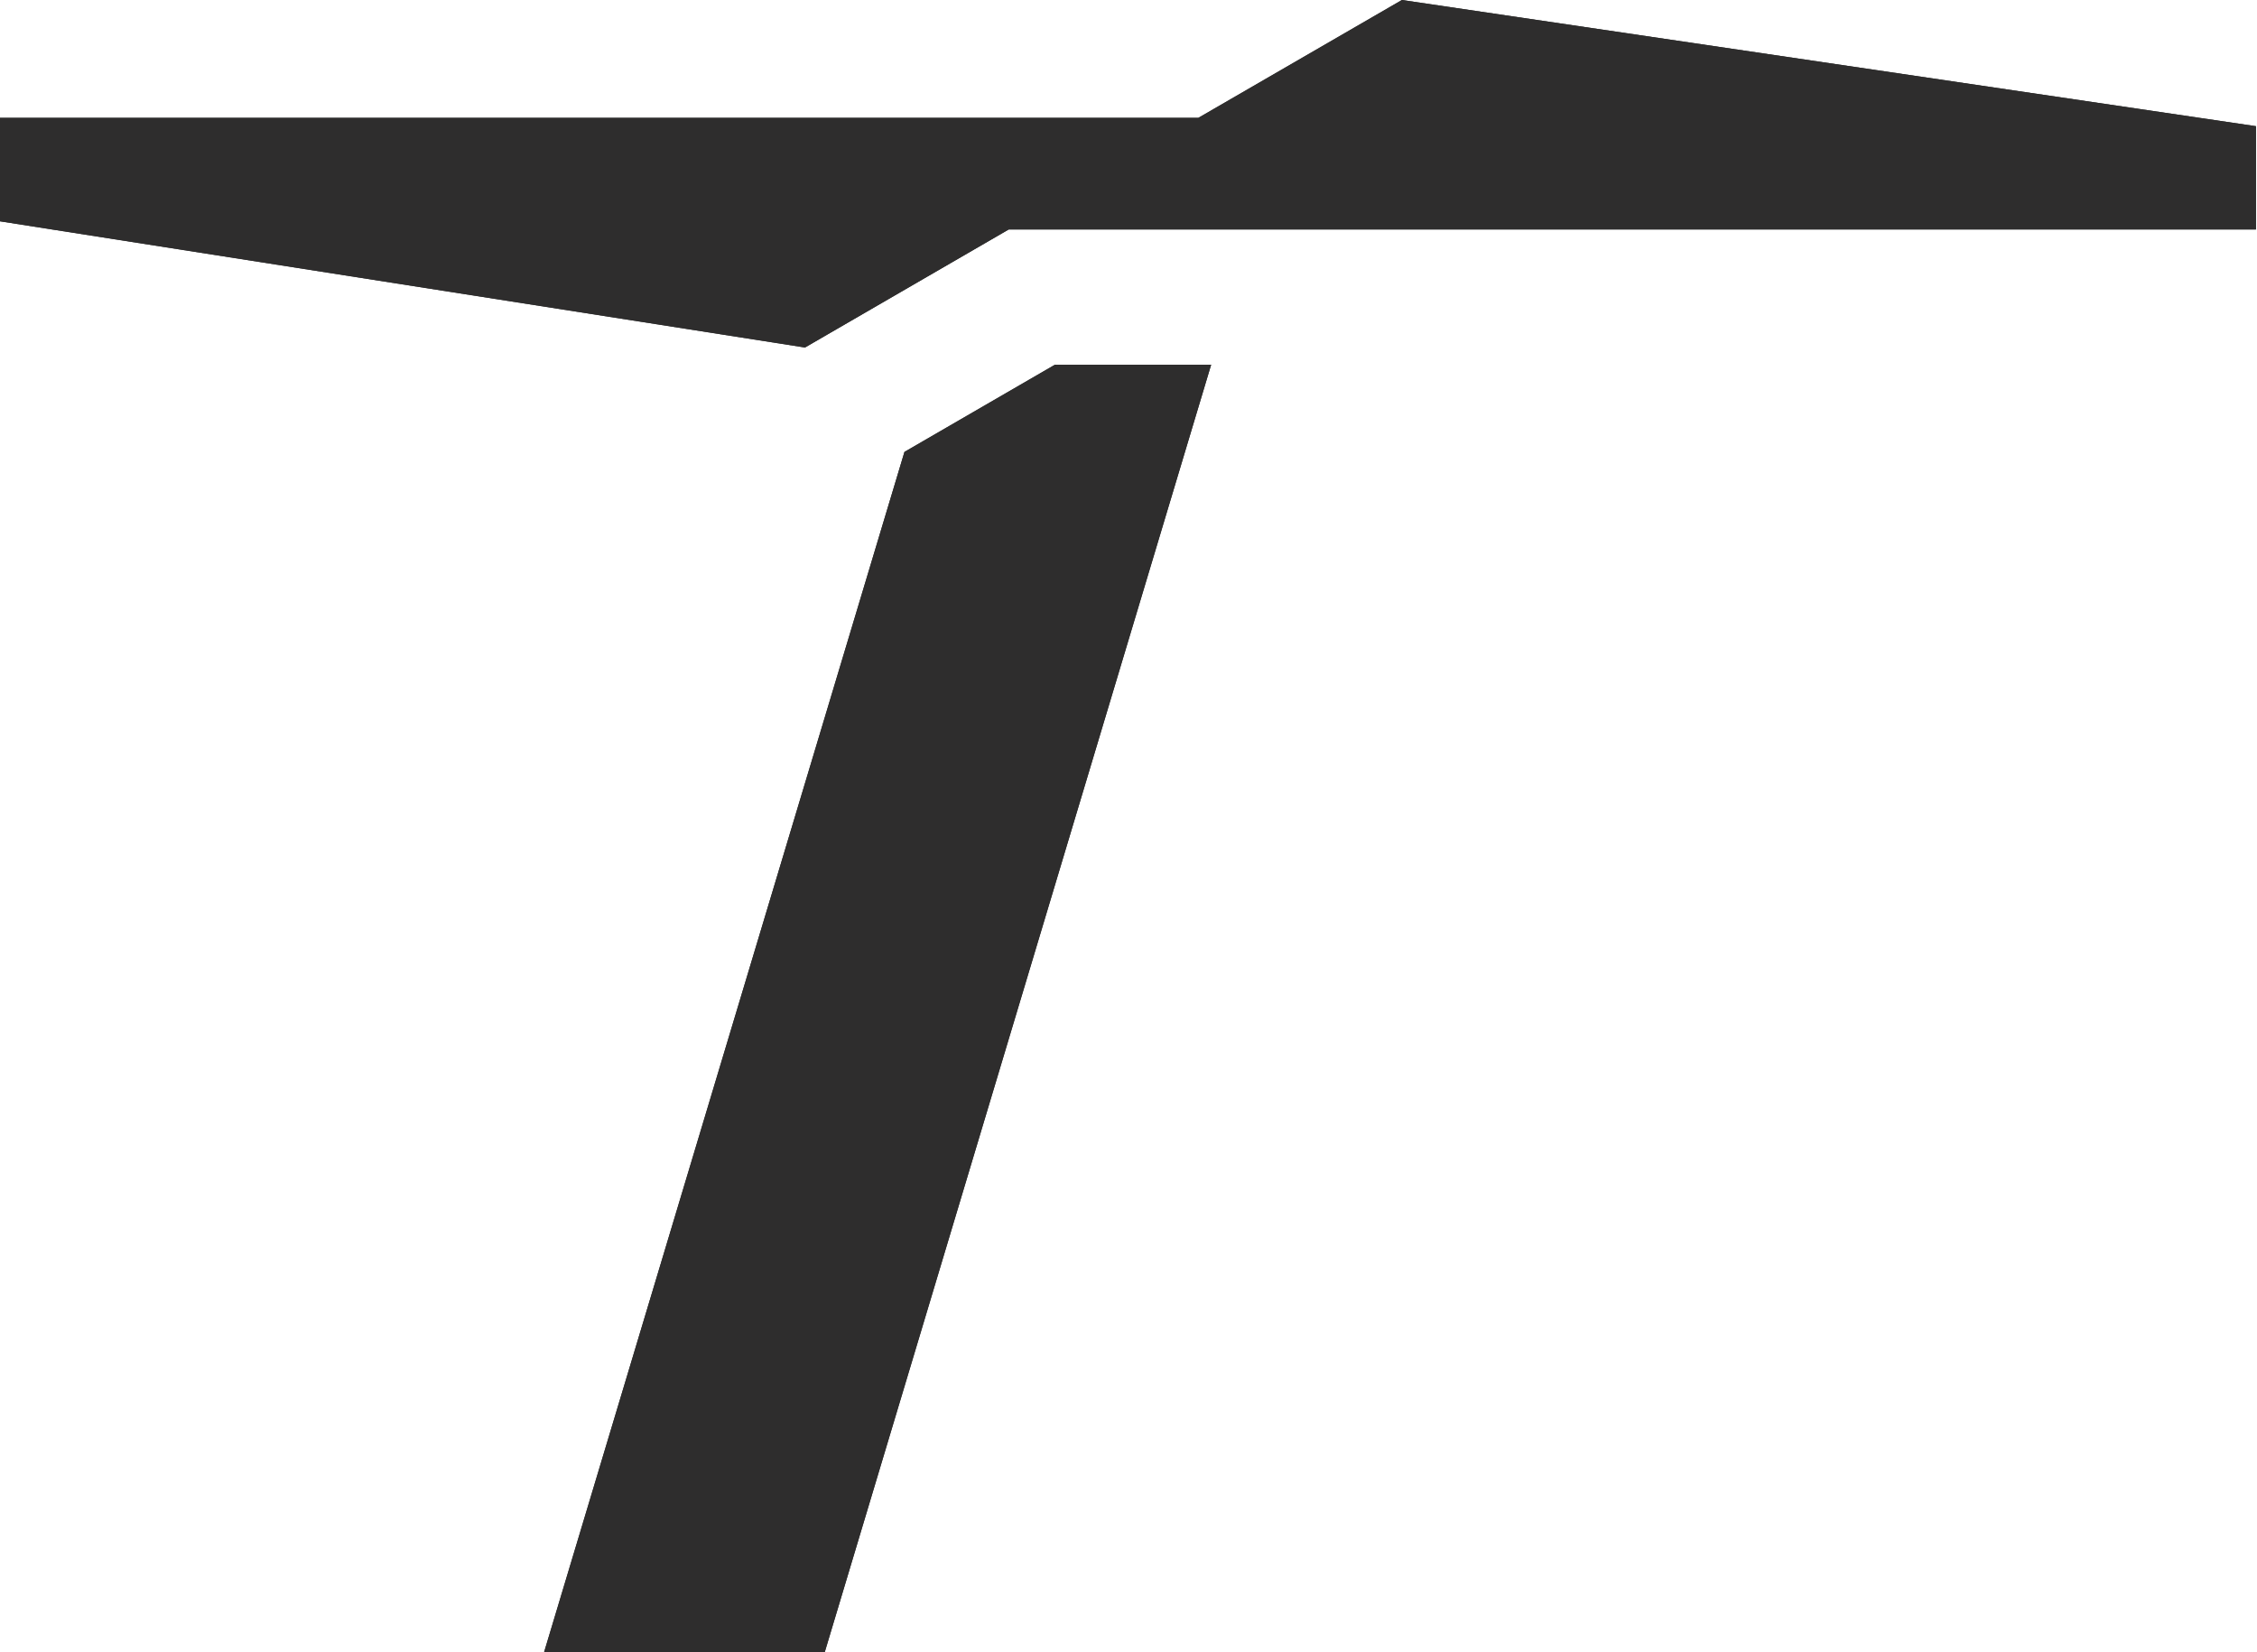
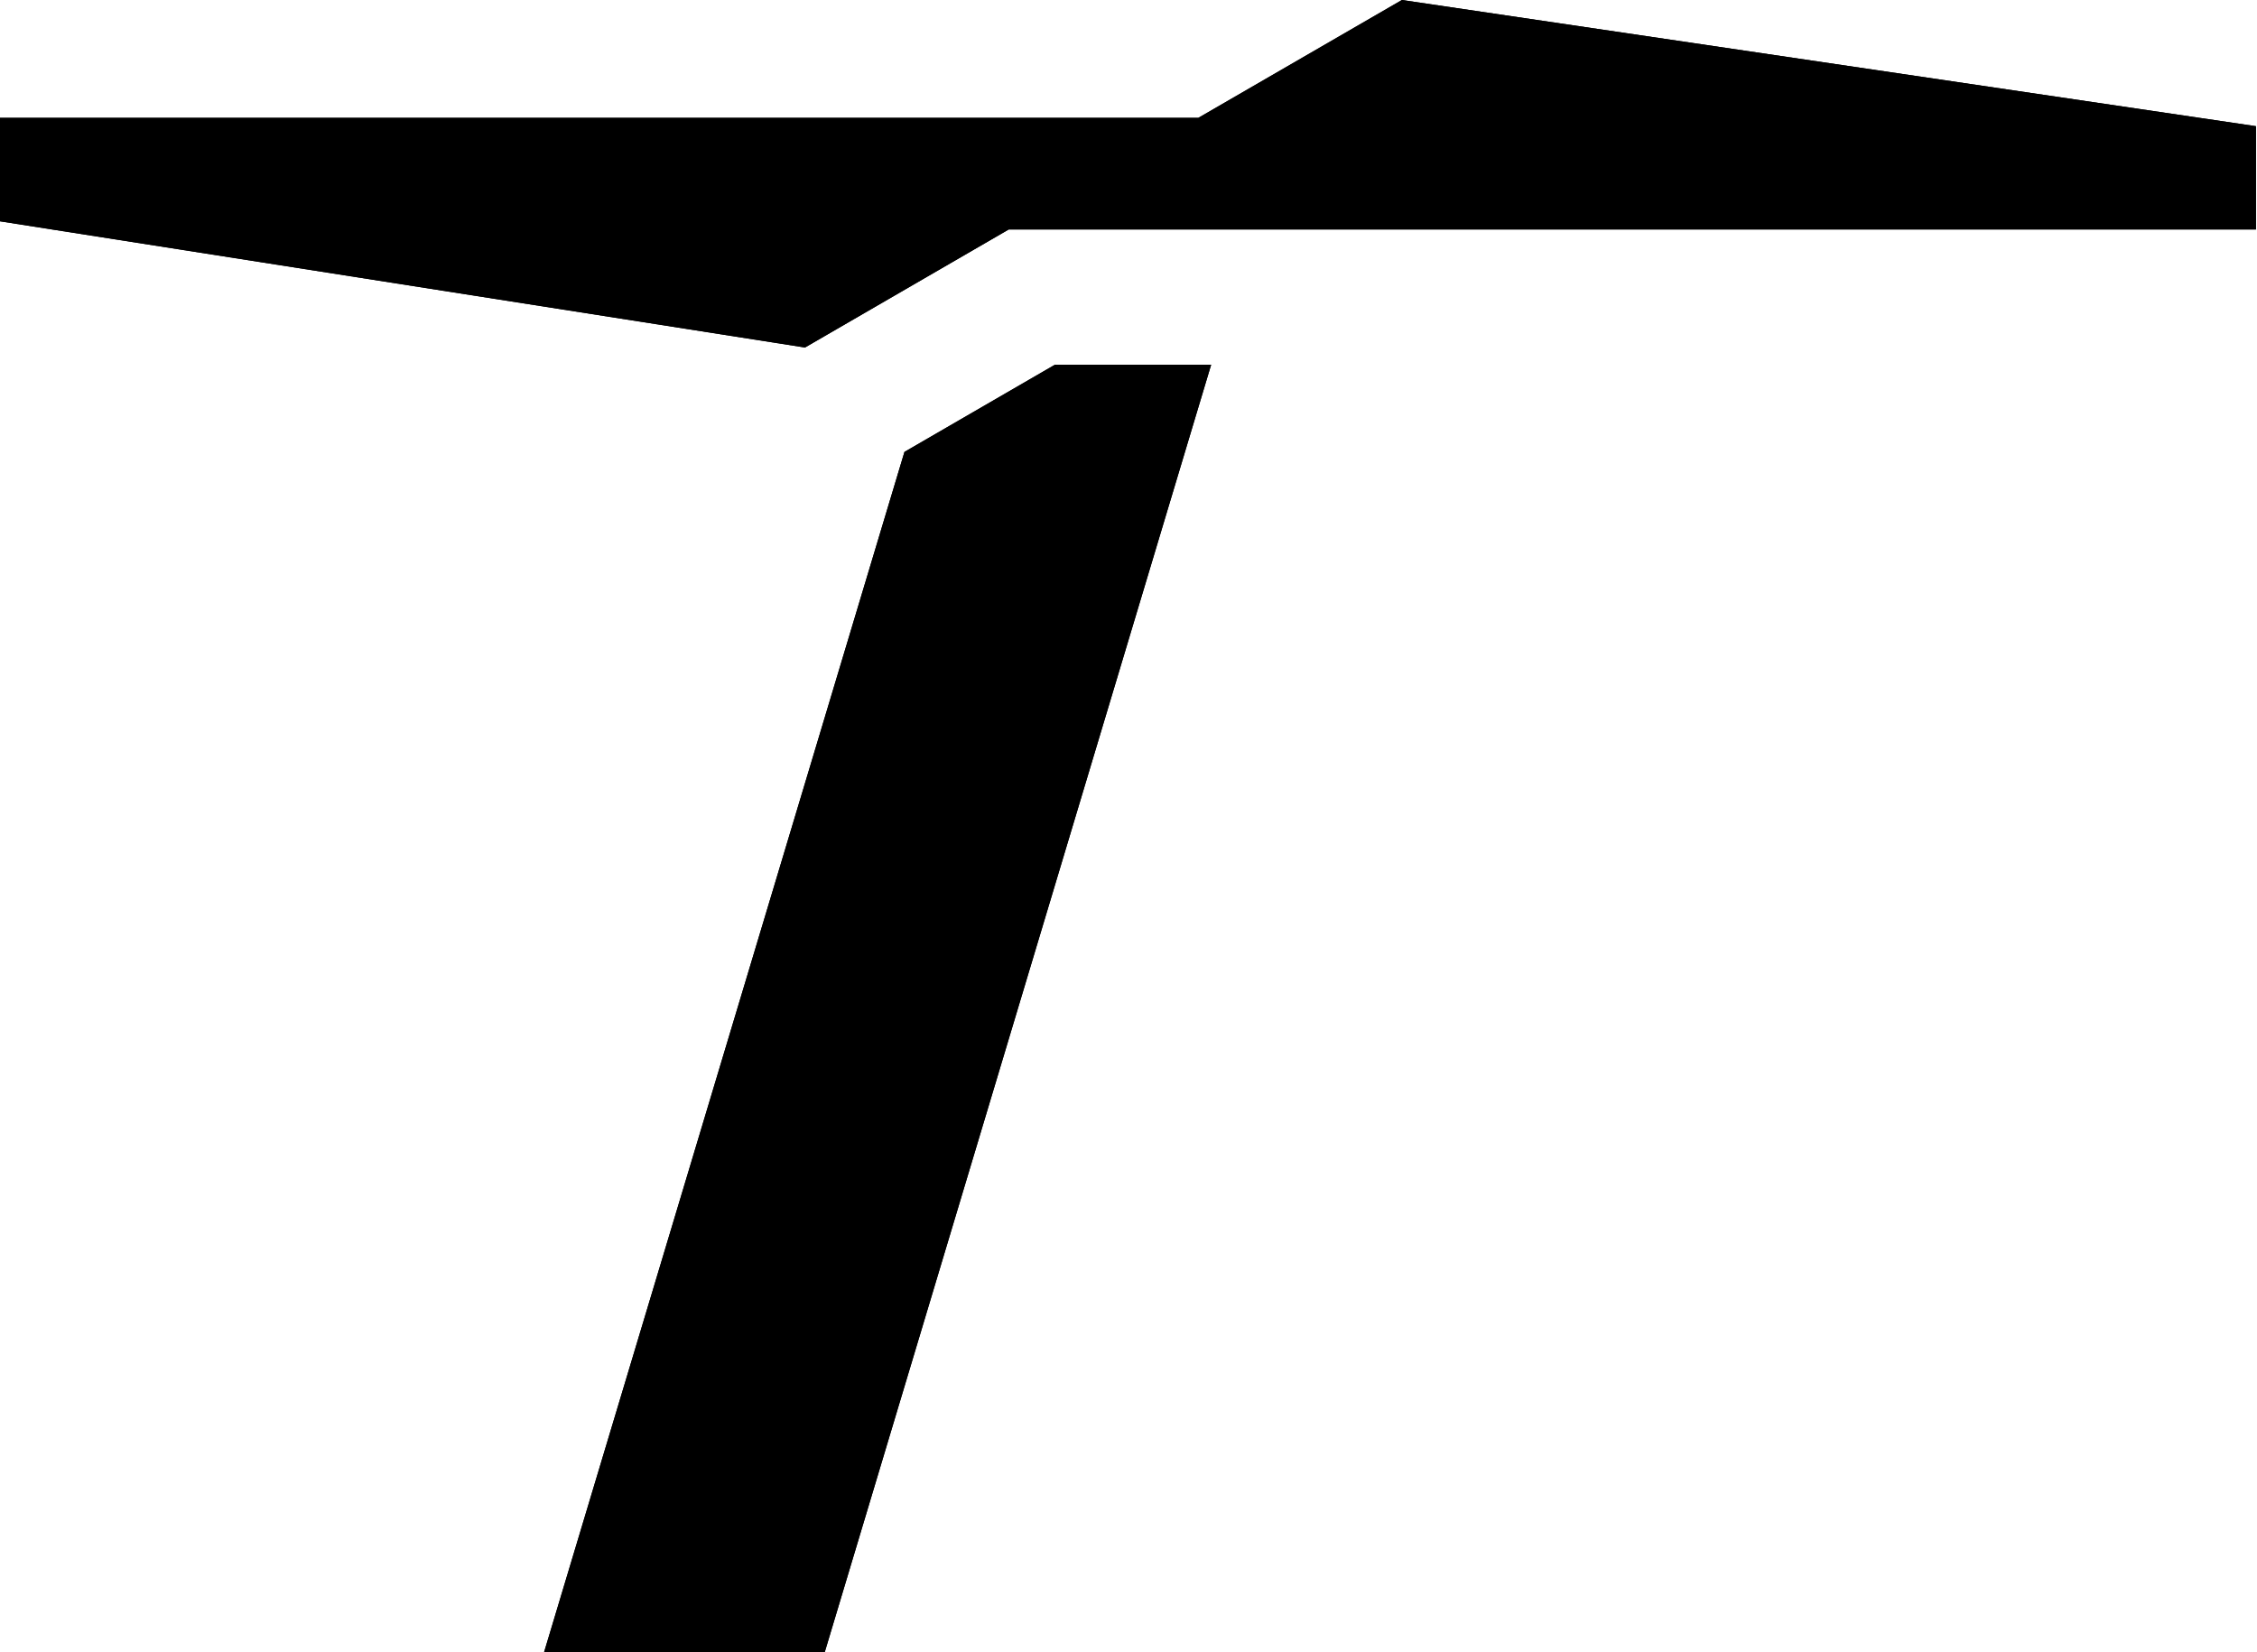
<svg xmlns="http://www.w3.org/2000/svg" version="1.1" id="svg2" x="0px" y="0px" viewBox="0 0 1170.1 856.5" style="enable-background:new 0 0 1170.1 856.5;" xml:space="preserve">
-   <style type="text/css">
- 	.st0{fill:#2E2D2D;}
- </style>
-   <path id="path30" class="st0" d="M546.9,189.1l-78,45.2L282.1,856.5h145.5l200.3-667.4H546.9" />
+   <path id="path30" d="M546.9,189.1l-78,45.2L282.1,856.5h145.5l200.3-667.4L546.9,189.1" />
  <g id="g38" transform="scale(1.1108)">
-     <path id="path40" class="st0" d="M1052.9,58.9v48.2H470.8l-95.1,55.1L0,103.3V55h559.3l95-55L1052.9,58.9" />
+     <path id="path40" d="M1052.9,58.9v48.2H470.8l-95.1,55.1L0,103.3V55h559.3l95-55L1052.9,58.9" />
  </g>
-   <path id="path58" class="st0" d="M546.9,189.1l-78,45.2L282.1,856.5h145.5l200.3-667.4H546.9" />
+   <path id="path58" d="M546.9,189.1l-78,45.2L282.1,856.5h145.5l200.3-667.4L546.9,189.1" />
  <g id="g66" transform="scale(1.1108)">
-     <path id="path68" class="st0" d="M1052.9,58.9v48.2H470.8l-95.1,55.1L0,103.3V55h559.3l95-55L1052.9,58.9" />
+     <path id="path68" d="M1052.9,58.9v48.2H470.8l-95.1,55.1L0,103.3V55h559.3l95-55L1052.9,58.9" />
  </g>
</svg>
